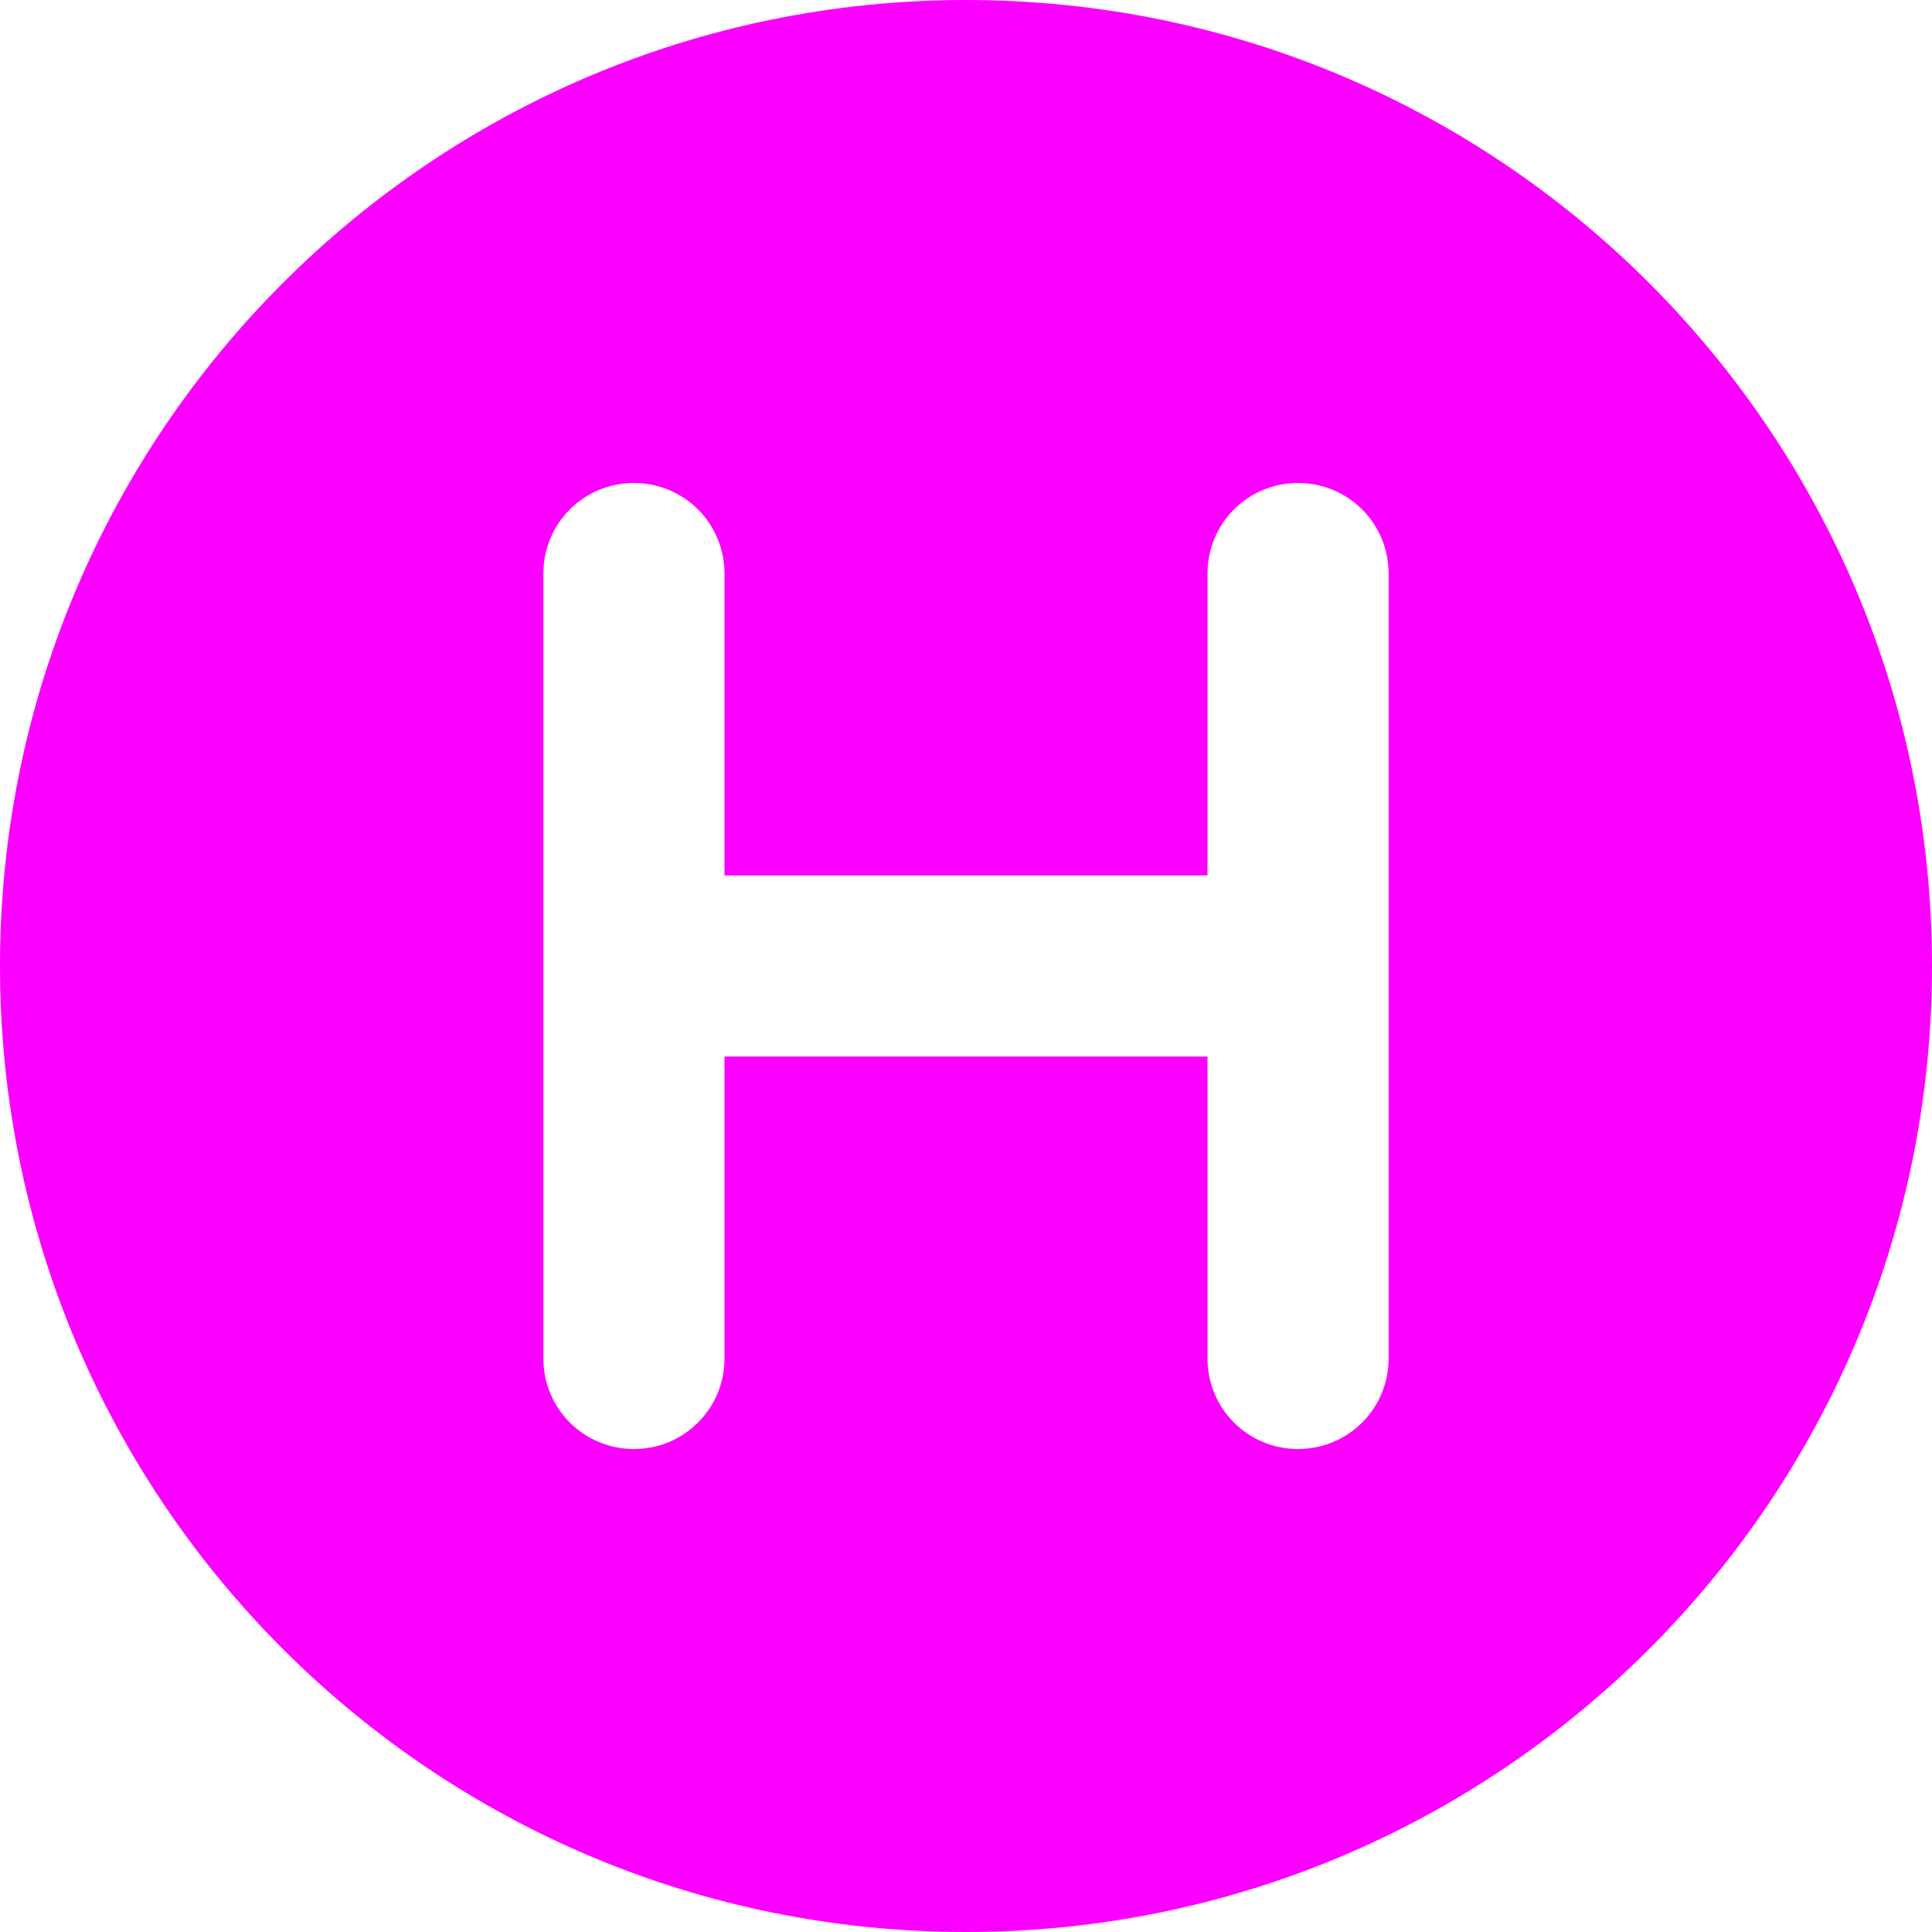
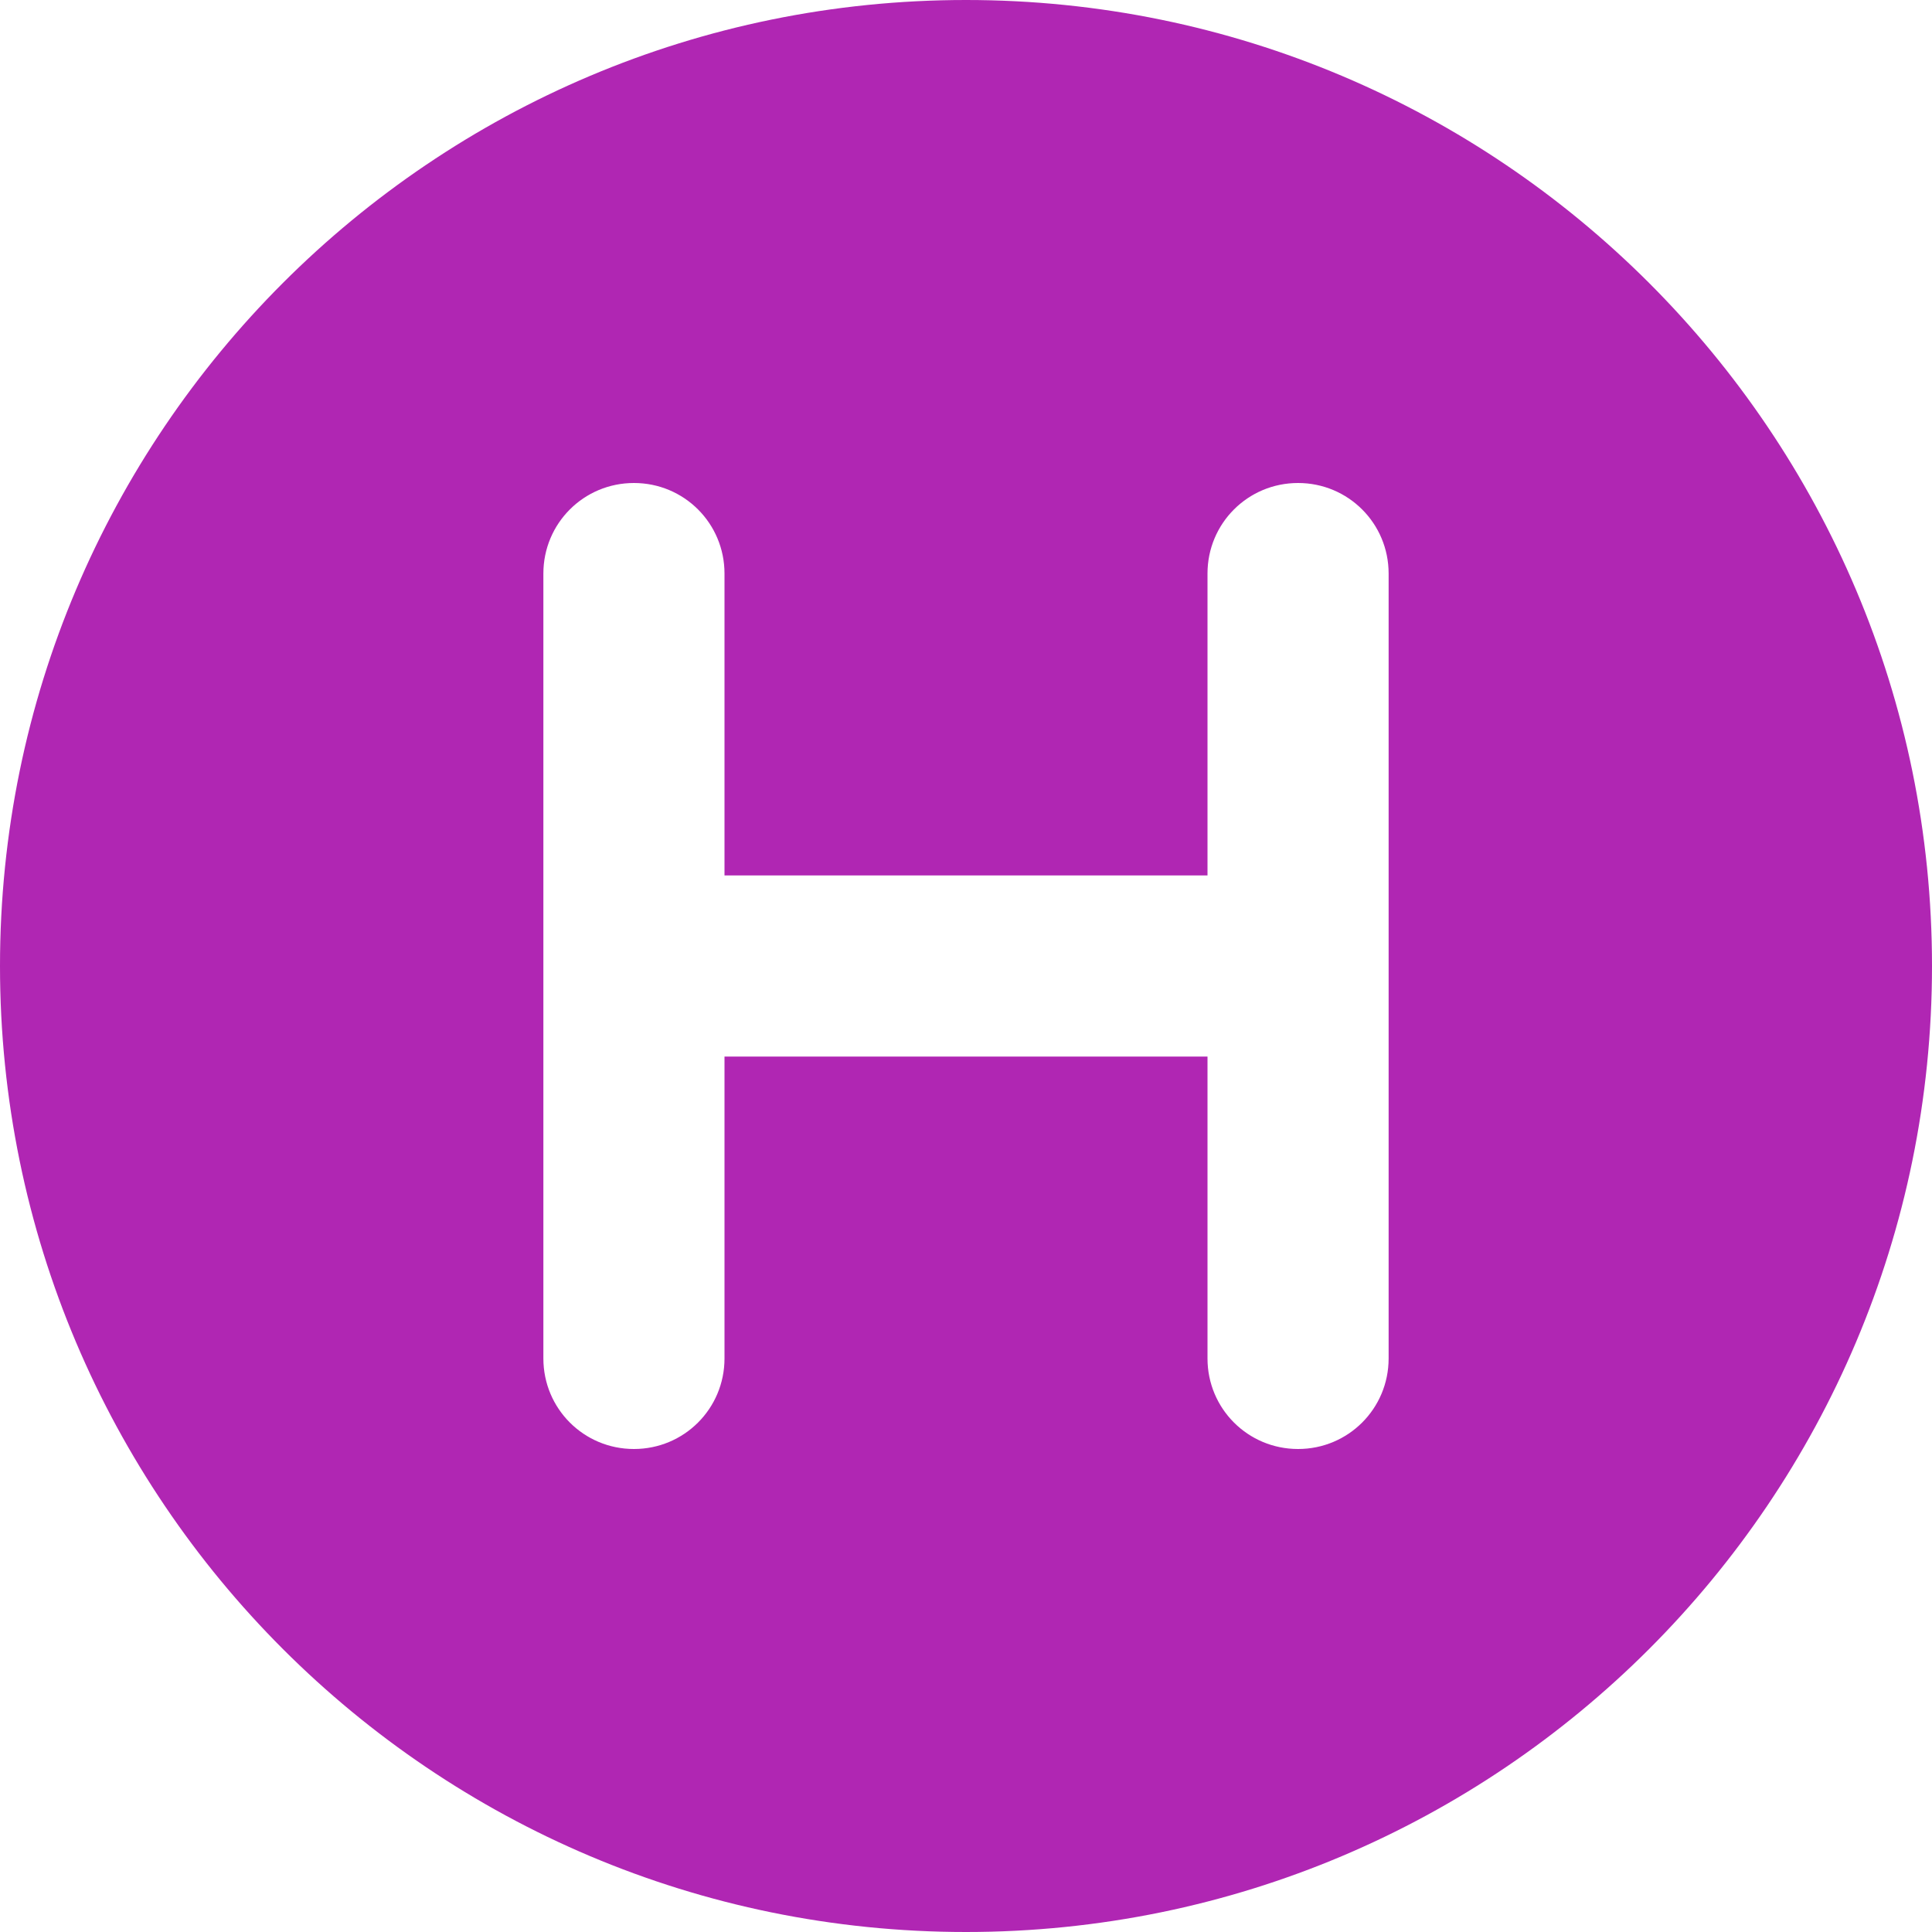
<svg xmlns="http://www.w3.org/2000/svg" viewBox="0 0 512 512">
-   <path fill="#FC00FF" d="M256 512A256 256 0 1 0 256 0a256 256 0 1 0 0 512zM368 152l0 104 0 104c0 13.3-10.7 24-24 24s-24-10.7-24-24l0-80-128 0 0 80c0 13.3-10.7 24-24 24s-24-10.7-24-24l0-208c0-13.3 10.7-24 24-24s24 10.7 24 24l0 80 128 0 0-80c0-13.3 10.7-24 24-24s24 10.7 24 24z" />
+   <path fill=" #b026b3" d="M256 512A256 256 0 1 0 256 0a256 256 0 1 0 0 512zM368 152l0 104 0 104c0 13.3-10.7 24-24 24s-24-10.7-24-24l0-80-128 0 0 80c0 13.3-10.7 24-24 24s-24-10.7-24-24l0-208c0-13.3 10.7-24 24-24s24 10.7 24 24l0 80 128 0 0-80c0-13.3 10.7-24 24-24s24 10.7 24 24z" />
</svg>
